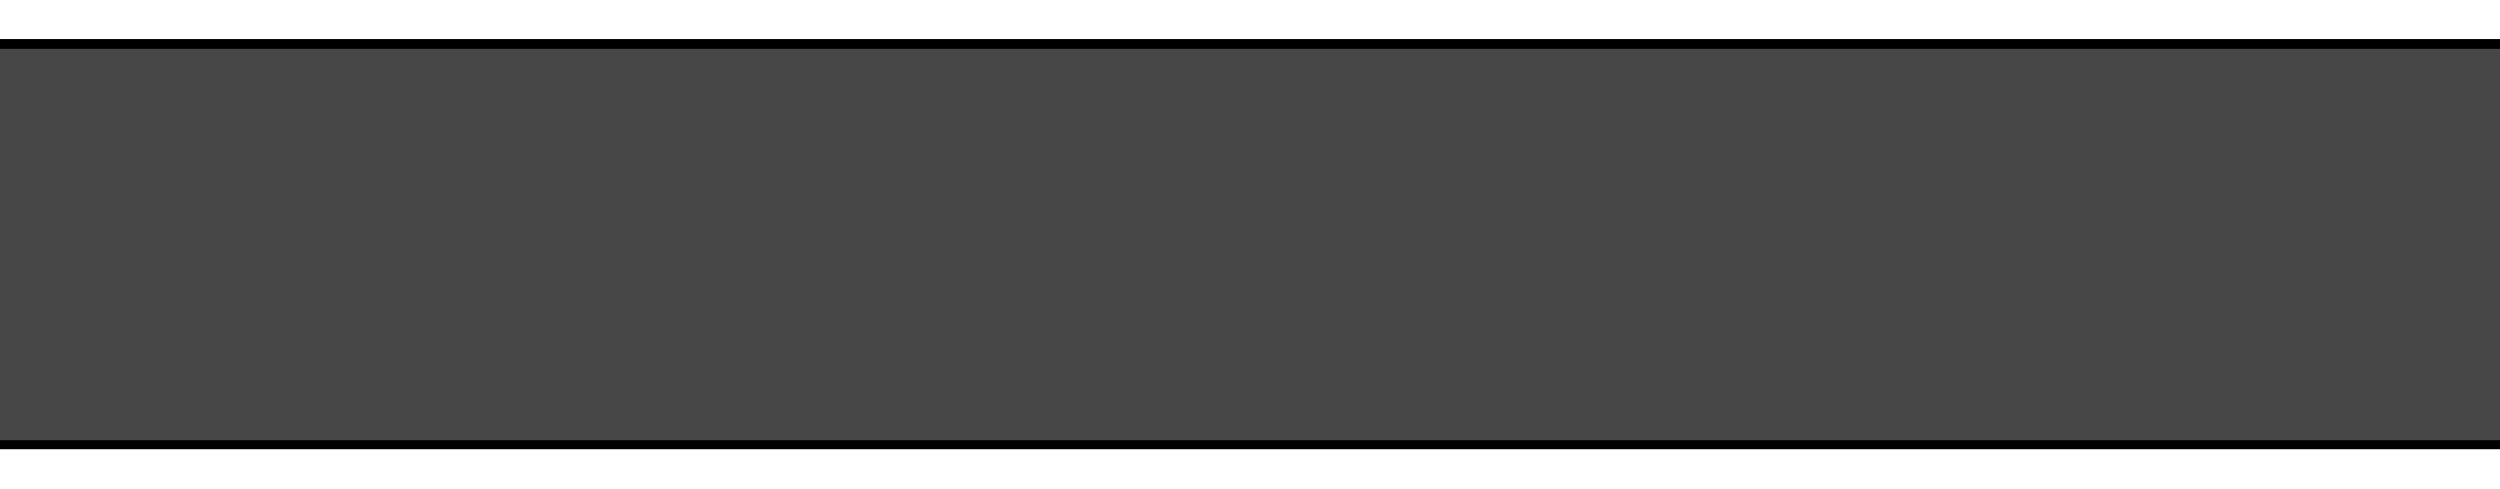
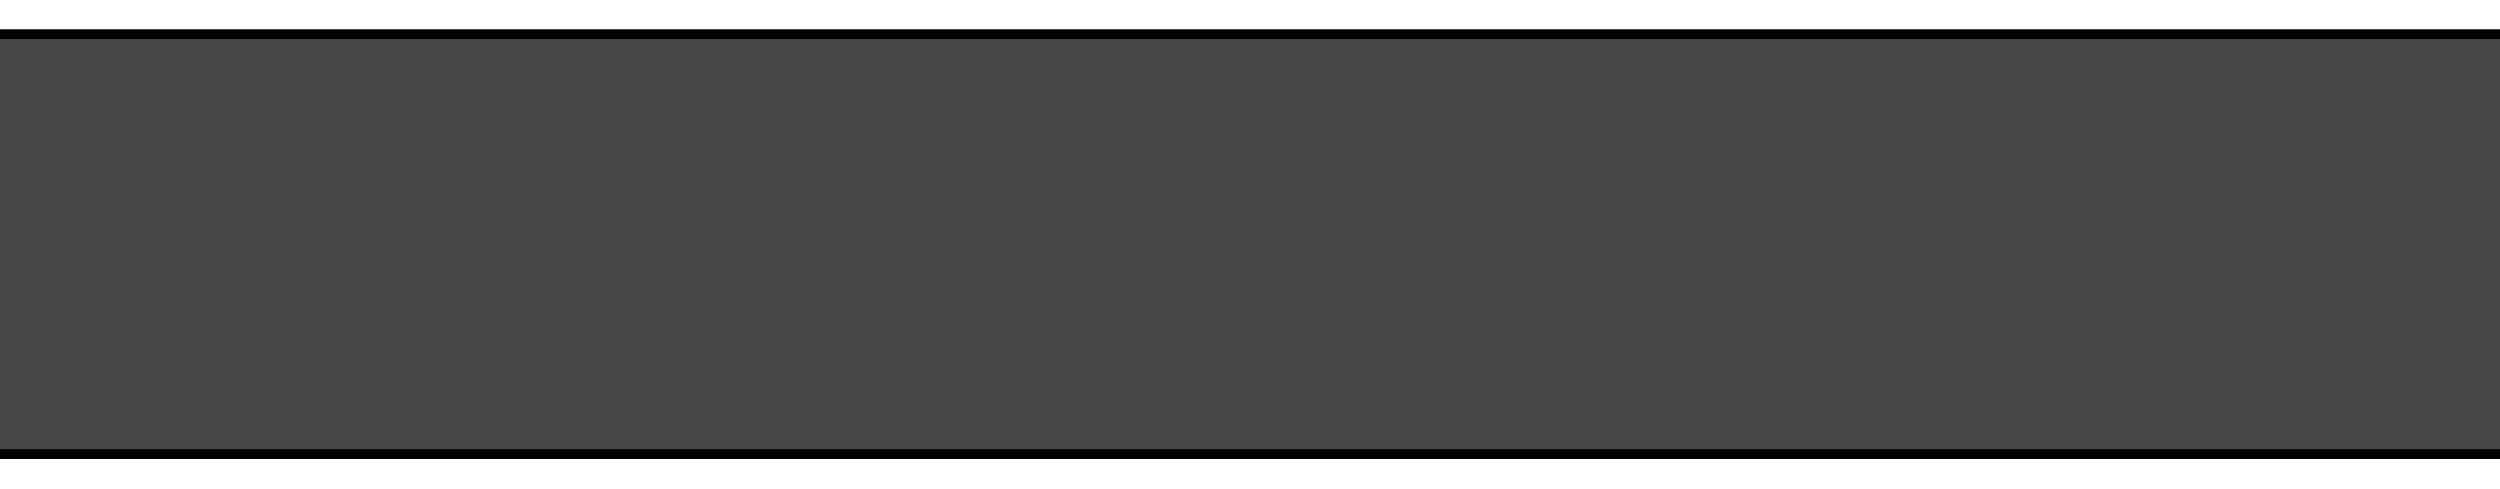
<svg xmlns="http://www.w3.org/2000/svg" width="1024" height="200" viewBox="0 0 1024 200" version="1.1" id="svg1">
  <defs id="defs1" />
  <g id="layer1">
-     <rect style="fill:#000000;fill-opacity:1;stroke:none;stroke-width:3.999;stroke-linejoin:round;stroke-dasharray:none;stroke-opacity:1;paint-order:stroke fill markers" id="rect5" width="1024" height="168" x="0" y="16" />
-     <rect style="fill:#474747;stroke:none;stroke-width:4.007;stroke-linejoin:round;stroke-dasharray:none;paint-order:stroke fill markers;fill-opacity:1" id="rect1" width="1024" height="160.312" x="0" y="20" />
+     <rect style="fill:#000000;fill-opacity:1;stroke:none;stroke-width:3.999;stroke-linejoin:round;stroke-dasharray:none;stroke-opacity:1;paint-order:stroke fill markers" id="rect5" width="1024" height="176" x="0" y="12" />
+     <rect style="fill:#474747;fill-opacity:1;stroke:none;stroke-width:4.007;stroke-linejoin:round;stroke-dasharray:none;paint-order:stroke fill markers" id="rect1" width="1024" height="168" x="0" y="16" />
  </g>
</svg>
